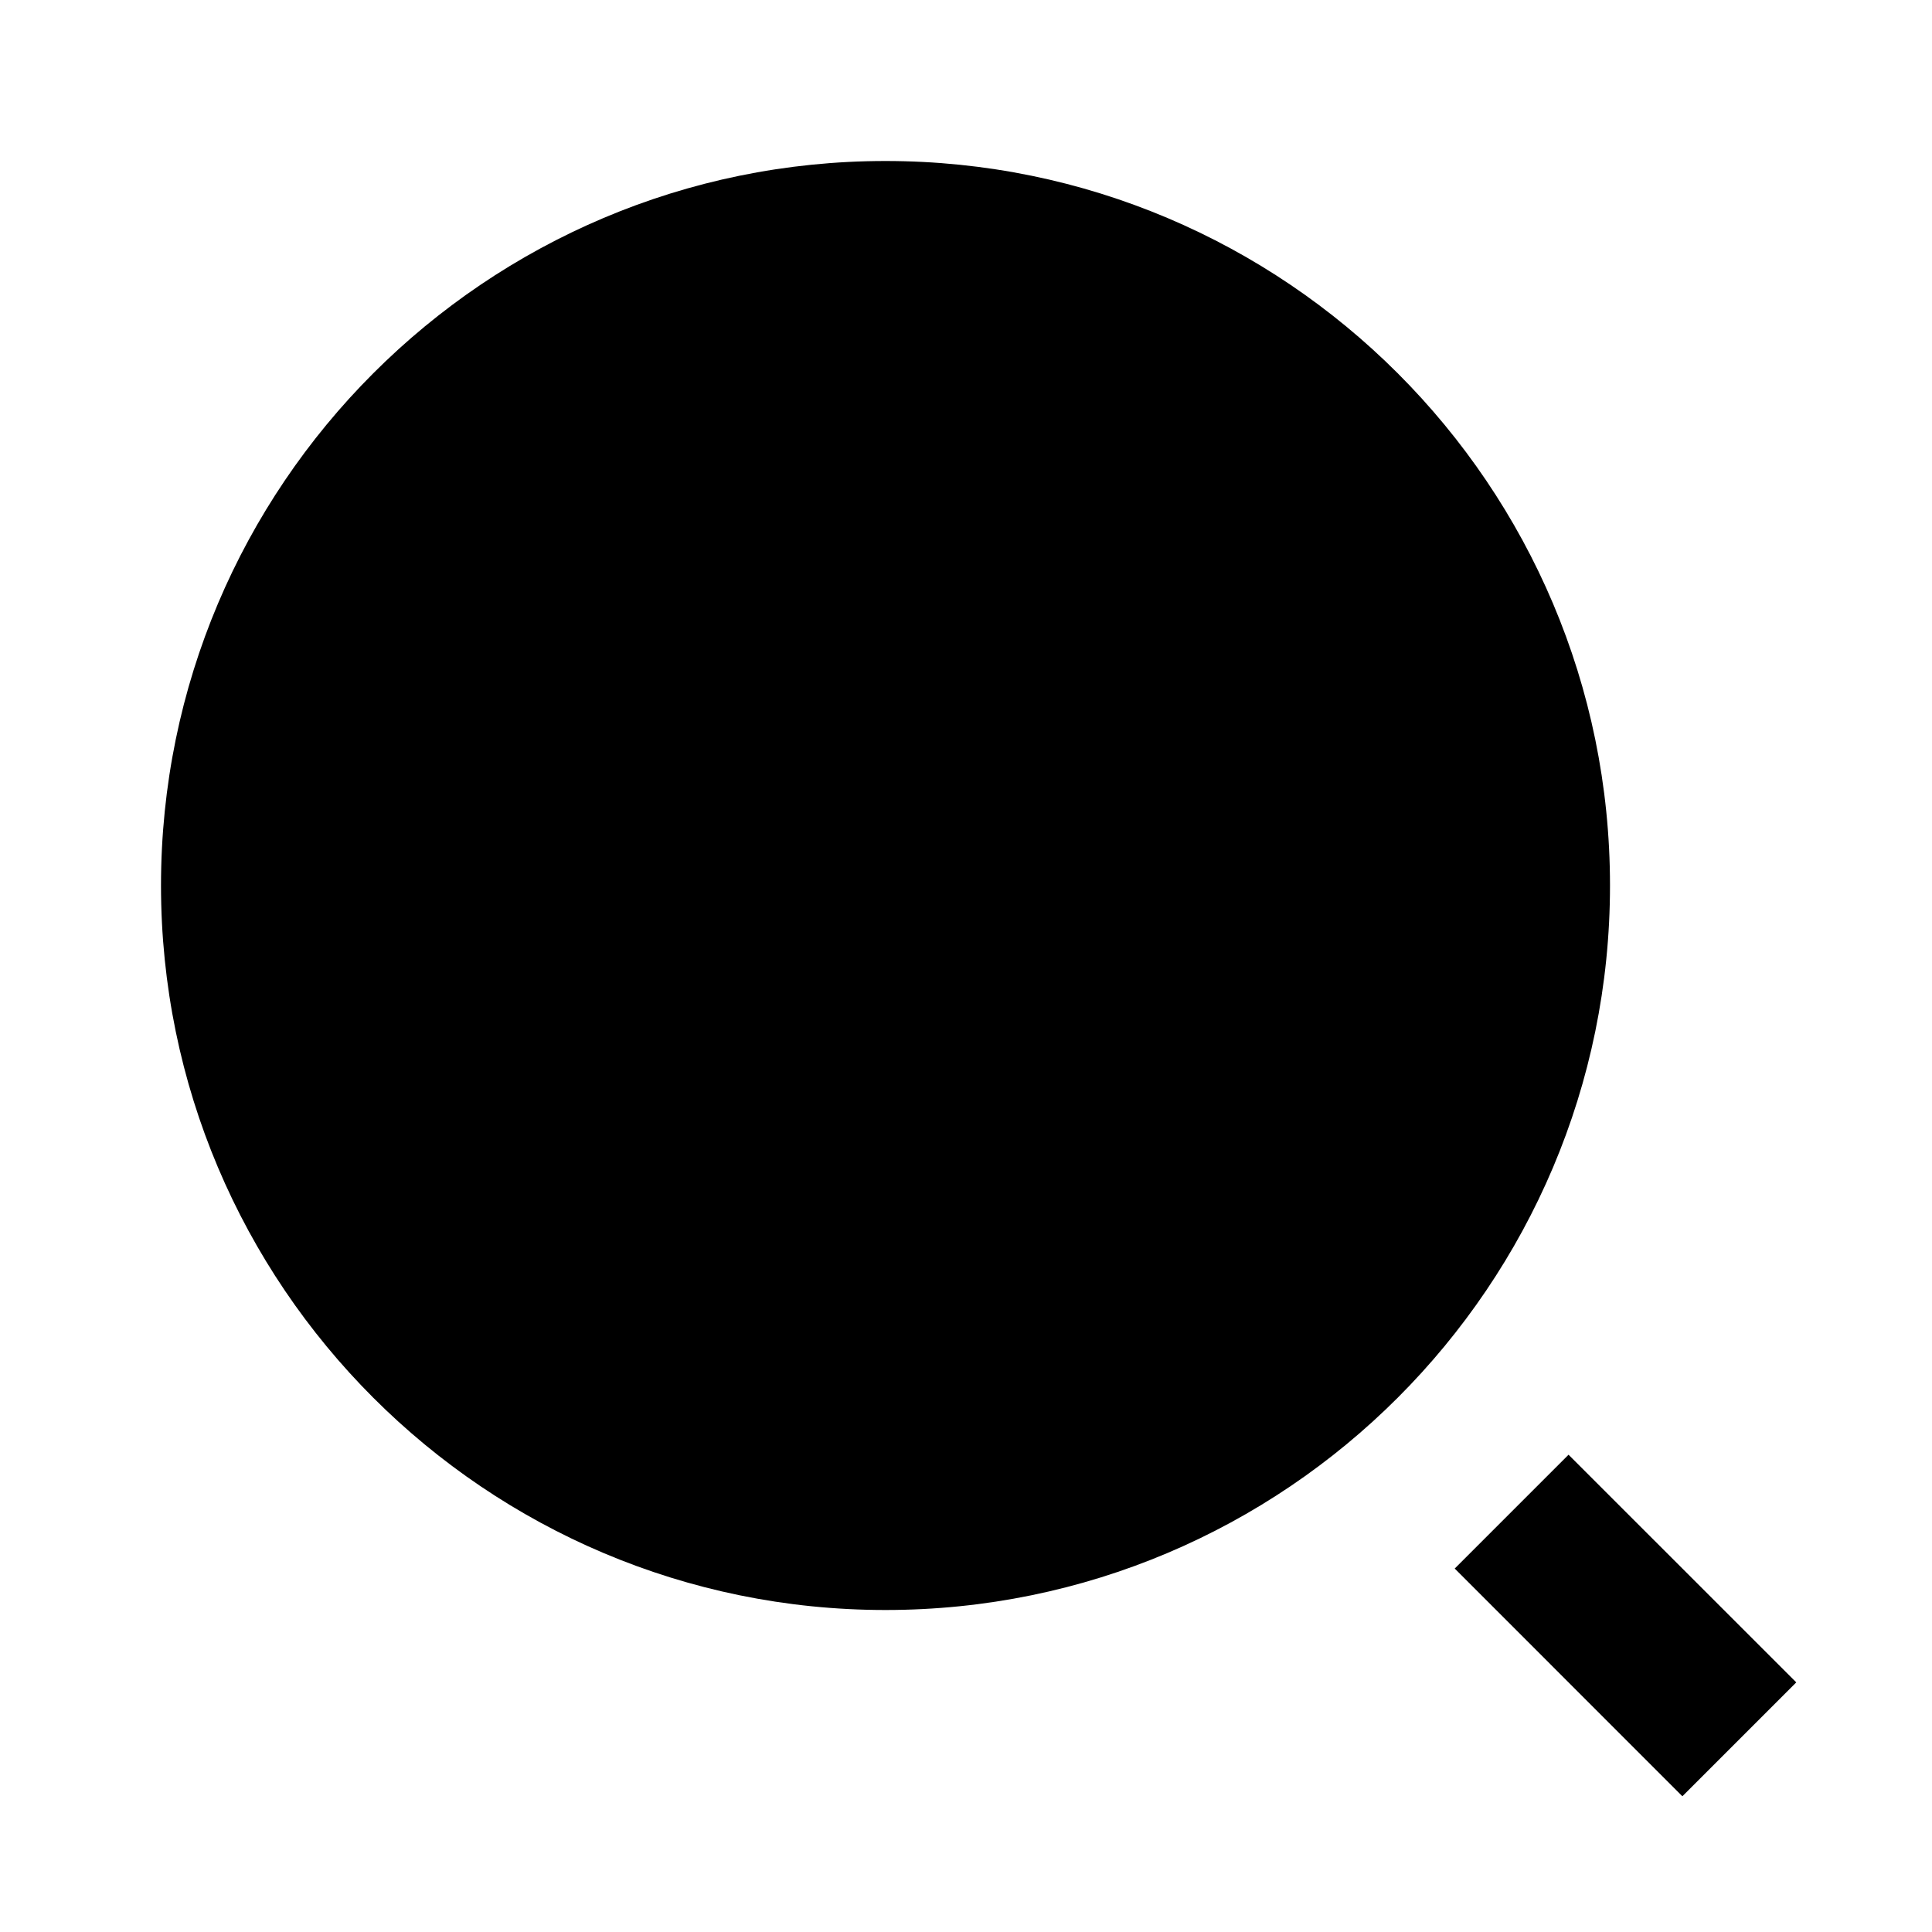
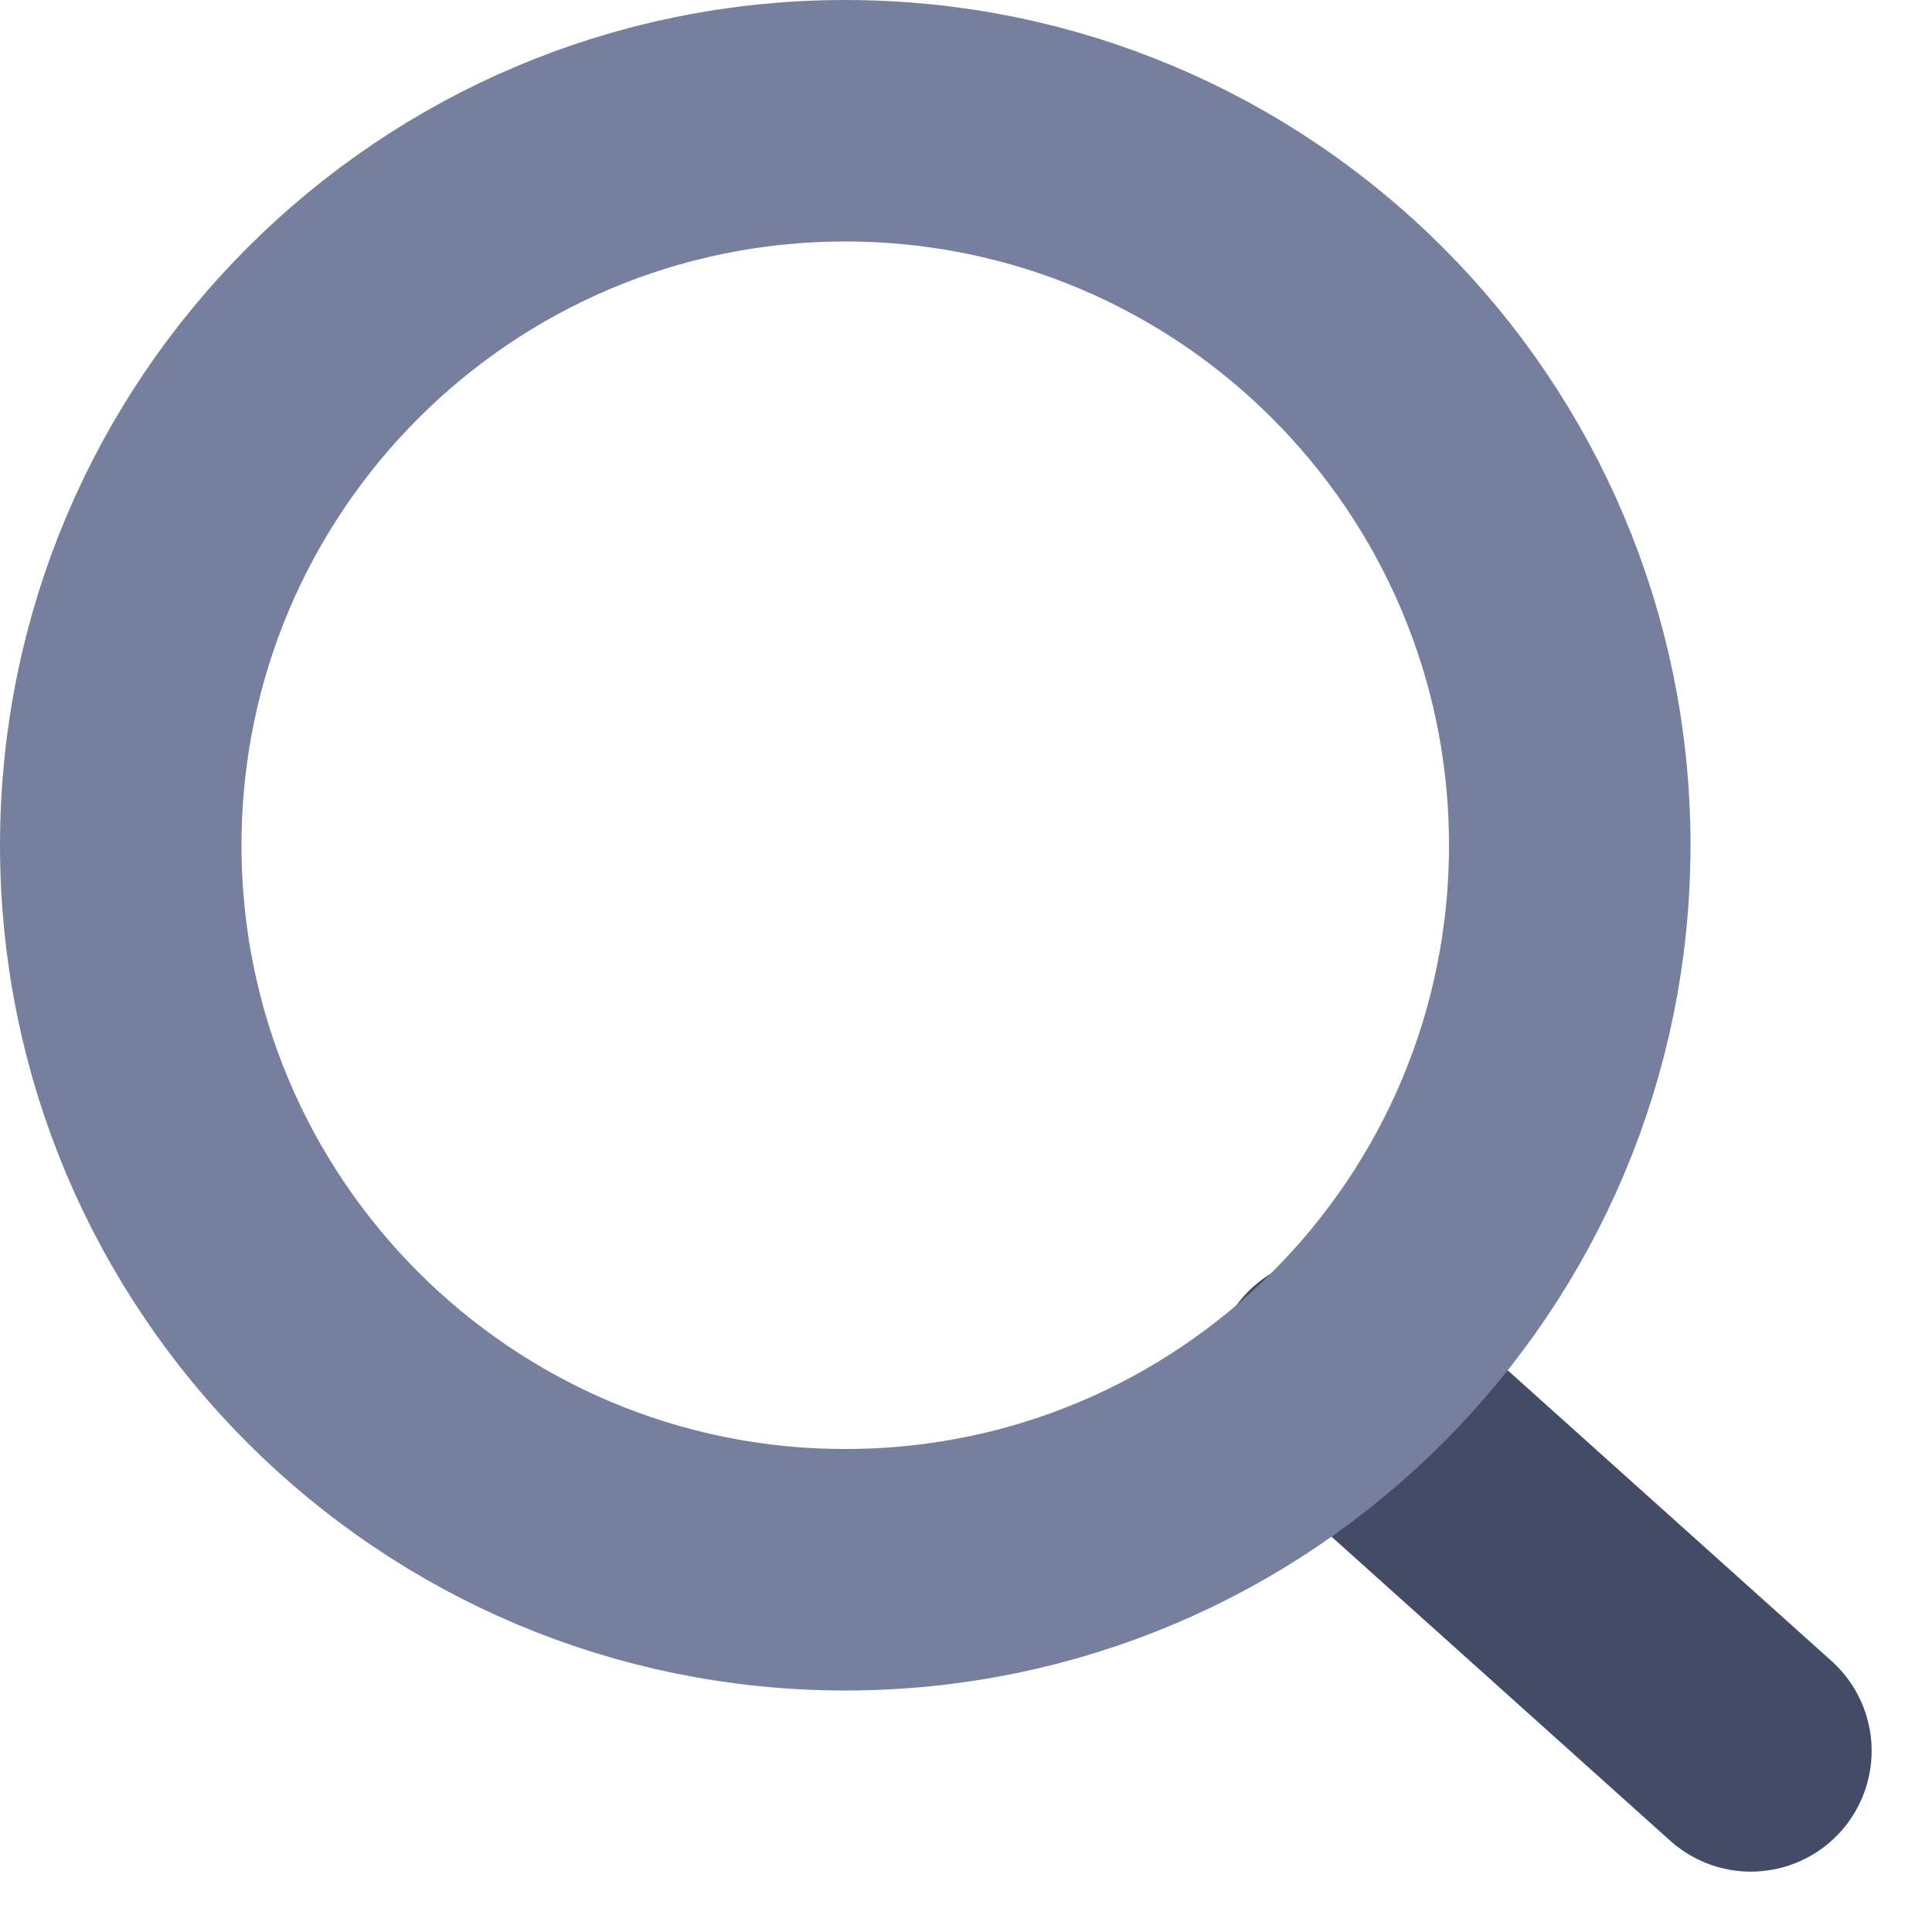
- <svg xmlns="http://www.w3.org/2000/svg" width="24" height="24" viewBox="0 0 24 24" fill="none">
-   <path d="M11 2C15.968 2 20 6.032 20 11C20 15.968 15.968 20 11 20C6.032 20 2 15.968 2 11C2 6.032 6.032 2 11 2ZM19.485 18.071L22.314 20.899L20.899 22.314L18.071 19.485L19.485 18.071Z" fill="black" />
+ <svg xmlns="http://www.w3.org/2000/svg" width="16" height="16" viewBox="0 0 16 16" fill="none">
+   <path d="M11.047 11.4L14.5 14.5" stroke="#434B67" stroke-width="2" stroke-linecap="round" />
+   <path d="M7 13C10.314 13 13 10.314 13 7C13 3.686 10.314 1 7 1C3.686 1 1 3.686 1 7C1 10.314 3.686 13 7 13Z" stroke="#767F9D" stroke-width="2" />
</svg>
